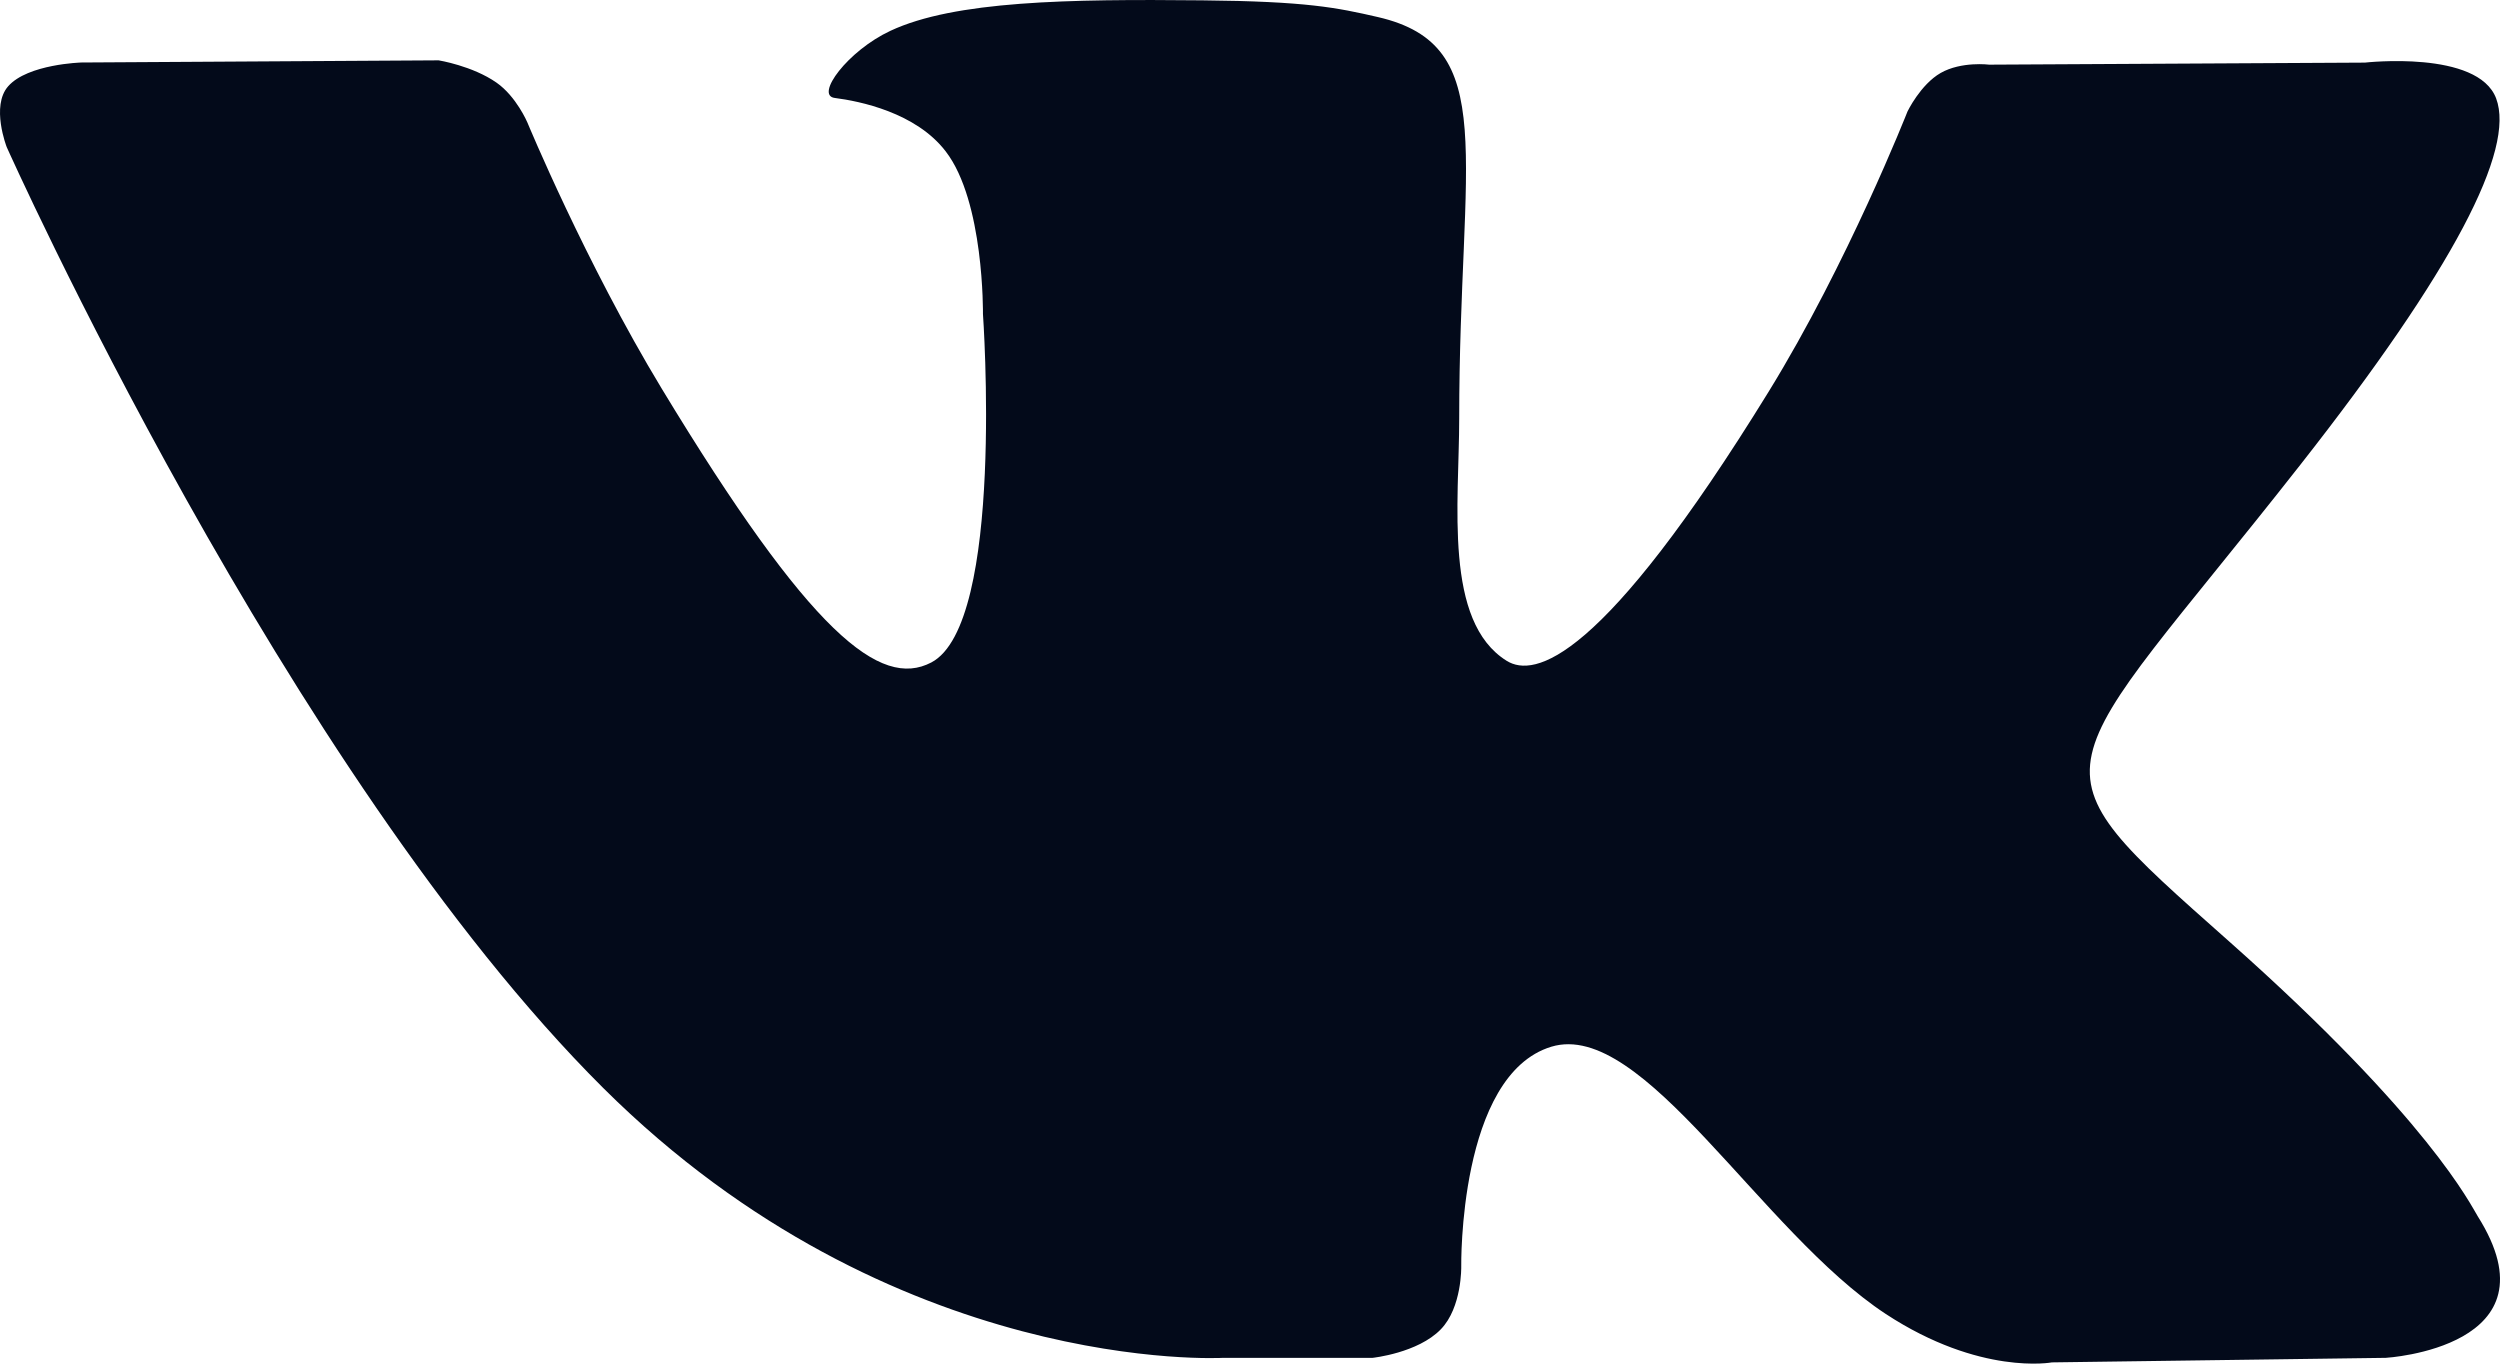
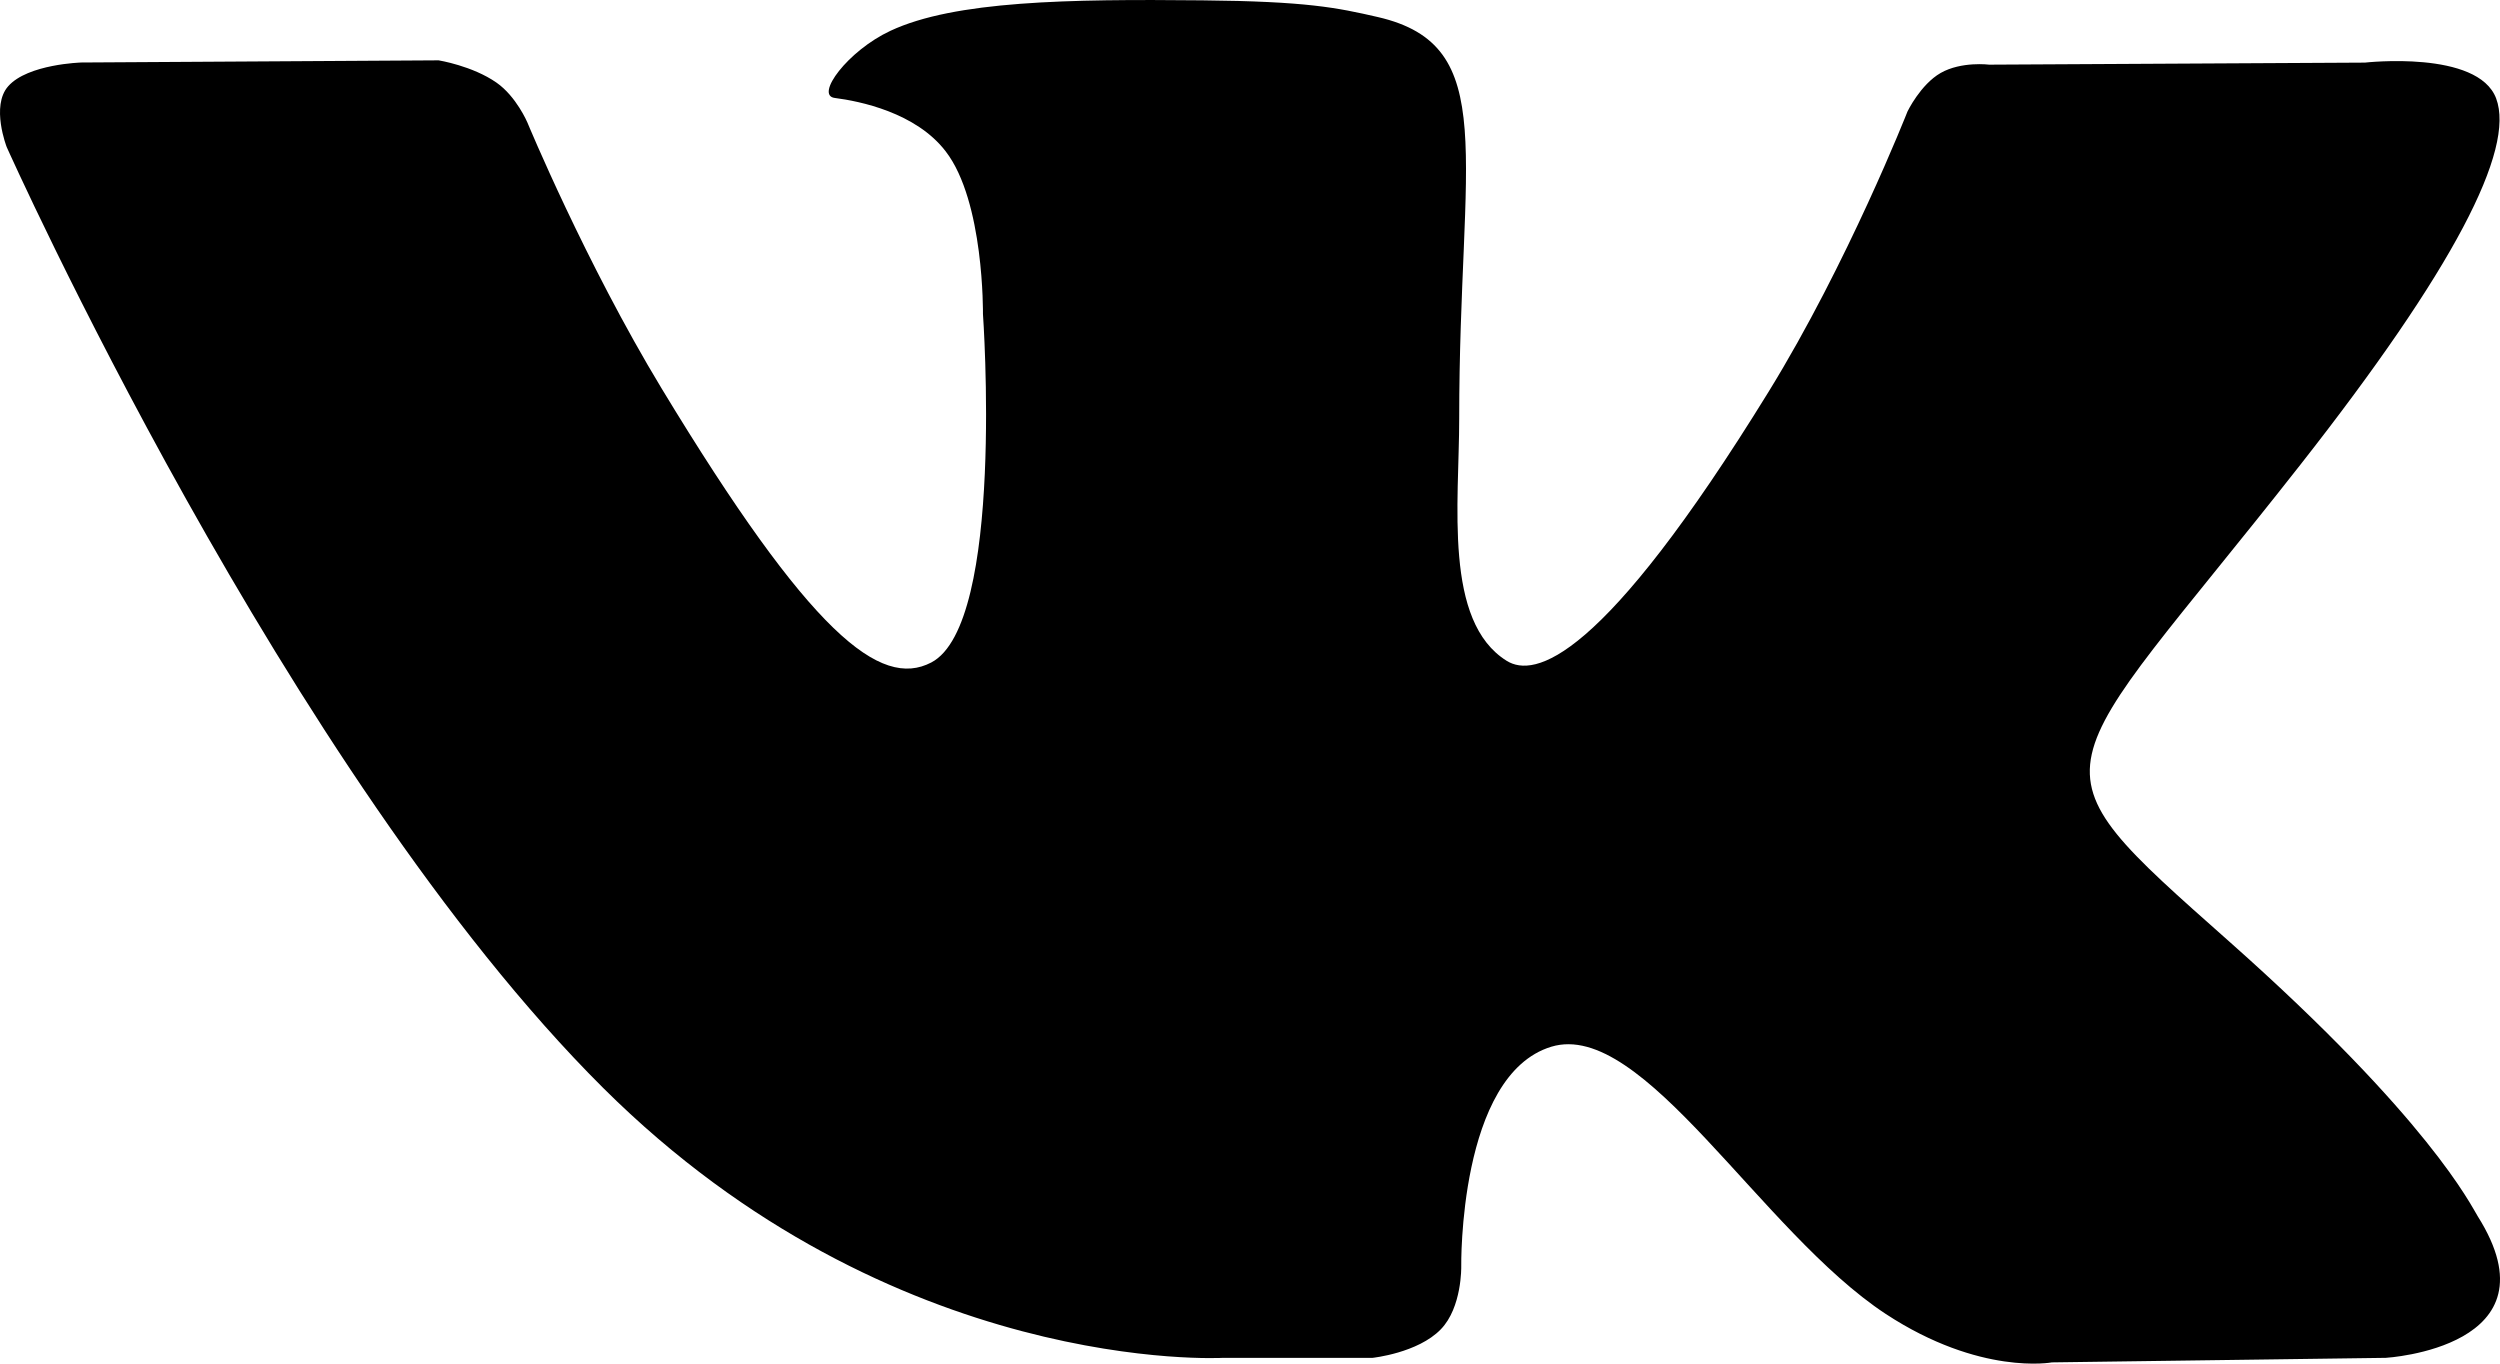
- <svg xmlns="http://www.w3.org/2000/svg" width="22" height="12" viewBox="0 0 22 12" fill="none">
-   <path d="M21.804 10.703C21.745 10.609 21.379 9.849 19.619 8.287C17.776 6.652 18.024 6.917 20.243 4.09C21.595 2.368 22.135 1.316 21.966 0.866C21.805 0.438 20.811 0.551 20.811 0.551L17.505 0.569C17.505 0.569 17.261 0.538 17.078 0.642C16.9 0.744 16.786 0.981 16.786 0.981C16.786 0.981 16.262 2.314 15.564 3.447C14.091 5.838 13.501 5.964 13.26 5.816C12.701 5.47 12.841 4.425 12.841 3.683C12.841 1.366 13.208 0.4 12.125 0.15C11.764 0.067 11.5 0.012 10.58 0.003C9.4 -0.009 8.401 0.007 7.836 0.271C7.459 0.447 7.169 0.84 7.346 0.862C7.565 0.89 8.06 0.99 8.322 1.332C8.662 1.772 8.65 2.763 8.65 2.763C8.65 2.763 8.845 5.491 8.195 5.83C7.748 6.063 7.136 5.588 5.822 3.418C5.15 2.307 4.641 1.078 4.641 1.078C4.641 1.078 4.544 0.849 4.369 0.727C4.157 0.579 3.86 0.531 3.86 0.531L0.717 0.55C0.717 0.55 0.245 0.563 0.072 0.759C-0.082 0.933 0.059 1.294 0.059 1.294C0.059 1.294 2.521 6.798 5.307 9.573C7.863 12.116 10.765 11.949 10.765 11.949H12.079C12.079 11.949 12.477 11.907 12.679 11.698C12.866 11.506 12.859 11.146 12.859 11.146C12.859 11.146 12.833 9.46 13.652 9.211C14.46 8.967 15.496 10.841 16.595 11.563C17.426 12.108 18.057 11.989 18.057 11.989L20.995 11.949C20.995 11.949 22.533 11.859 21.804 10.703Z" fill="#030A1A" />
+ <svg xmlns="http://www.w3.org/2000/svg" width="22" height="12" viewBox="0 0 22 12">
+   <path d="M21.804 10.703C21.745 10.609 21.379 9.849 19.619 8.287C17.776 6.652 18.024 6.917 20.243 4.09C21.595 2.368 22.135 1.316 21.966 0.866C21.805 0.438 20.811 0.551 20.811 0.551L17.505 0.569C17.505 0.569 17.261 0.538 17.078 0.642C16.9 0.744 16.786 0.981 16.786 0.981C16.786 0.981 16.262 2.314 15.564 3.447C14.091 5.838 13.501 5.964 13.26 5.816C12.701 5.47 12.841 4.425 12.841 3.683C12.841 1.366 13.208 0.4 12.125 0.15C11.764 0.067 11.5 0.012 10.58 0.003C9.4 -0.009 8.401 0.007 7.836 0.271C7.459 0.447 7.169 0.84 7.346 0.862C7.565 0.89 8.06 0.99 8.322 1.332C8.662 1.772 8.65 2.763 8.65 2.763C8.65 2.763 8.845 5.491 8.195 5.83C7.748 6.063 7.136 5.588 5.822 3.418C5.15 2.307 4.641 1.078 4.641 1.078C4.641 1.078 4.544 0.849 4.369 0.727C4.157 0.579 3.86 0.531 3.86 0.531L0.717 0.55C0.717 0.55 0.245 0.563 0.072 0.759C-0.082 0.933 0.059 1.294 0.059 1.294C0.059 1.294 2.521 6.798 5.307 9.573C7.863 12.116 10.765 11.949 10.765 11.949H12.079C12.079 11.949 12.477 11.907 12.679 11.698C12.866 11.506 12.859 11.146 12.859 11.146C12.859 11.146 12.833 9.46 13.652 9.211C14.46 8.967 15.496 10.841 16.595 11.563C17.426 12.108 18.057 11.989 18.057 11.989L20.995 11.949C20.995 11.949 22.533 11.859 21.804 10.703Z" />
</svg>
